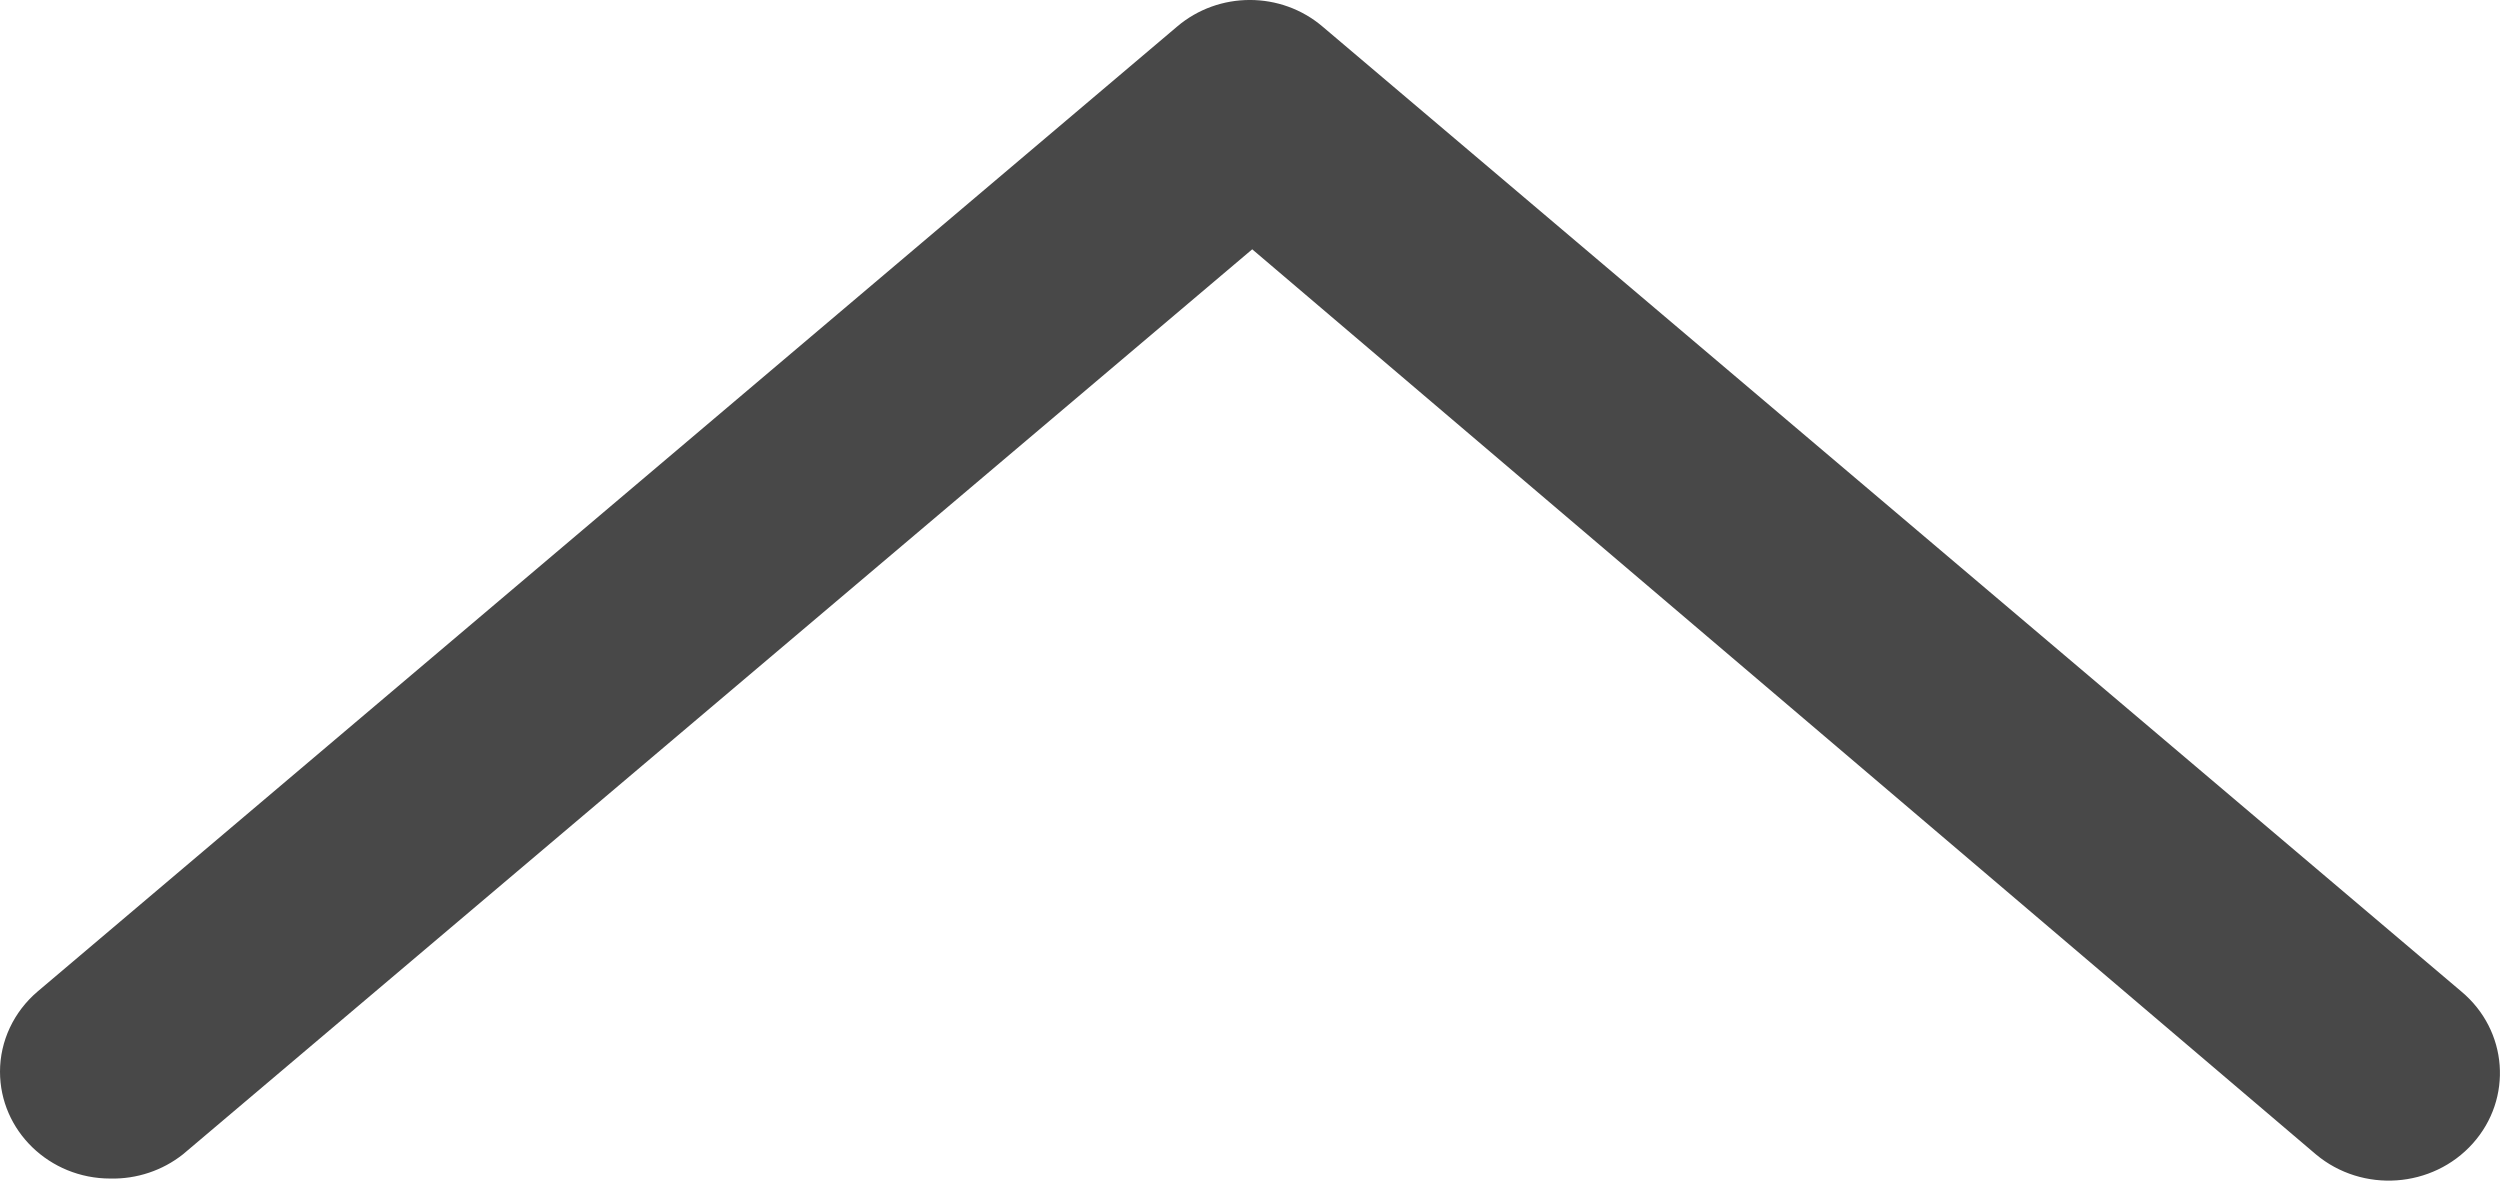
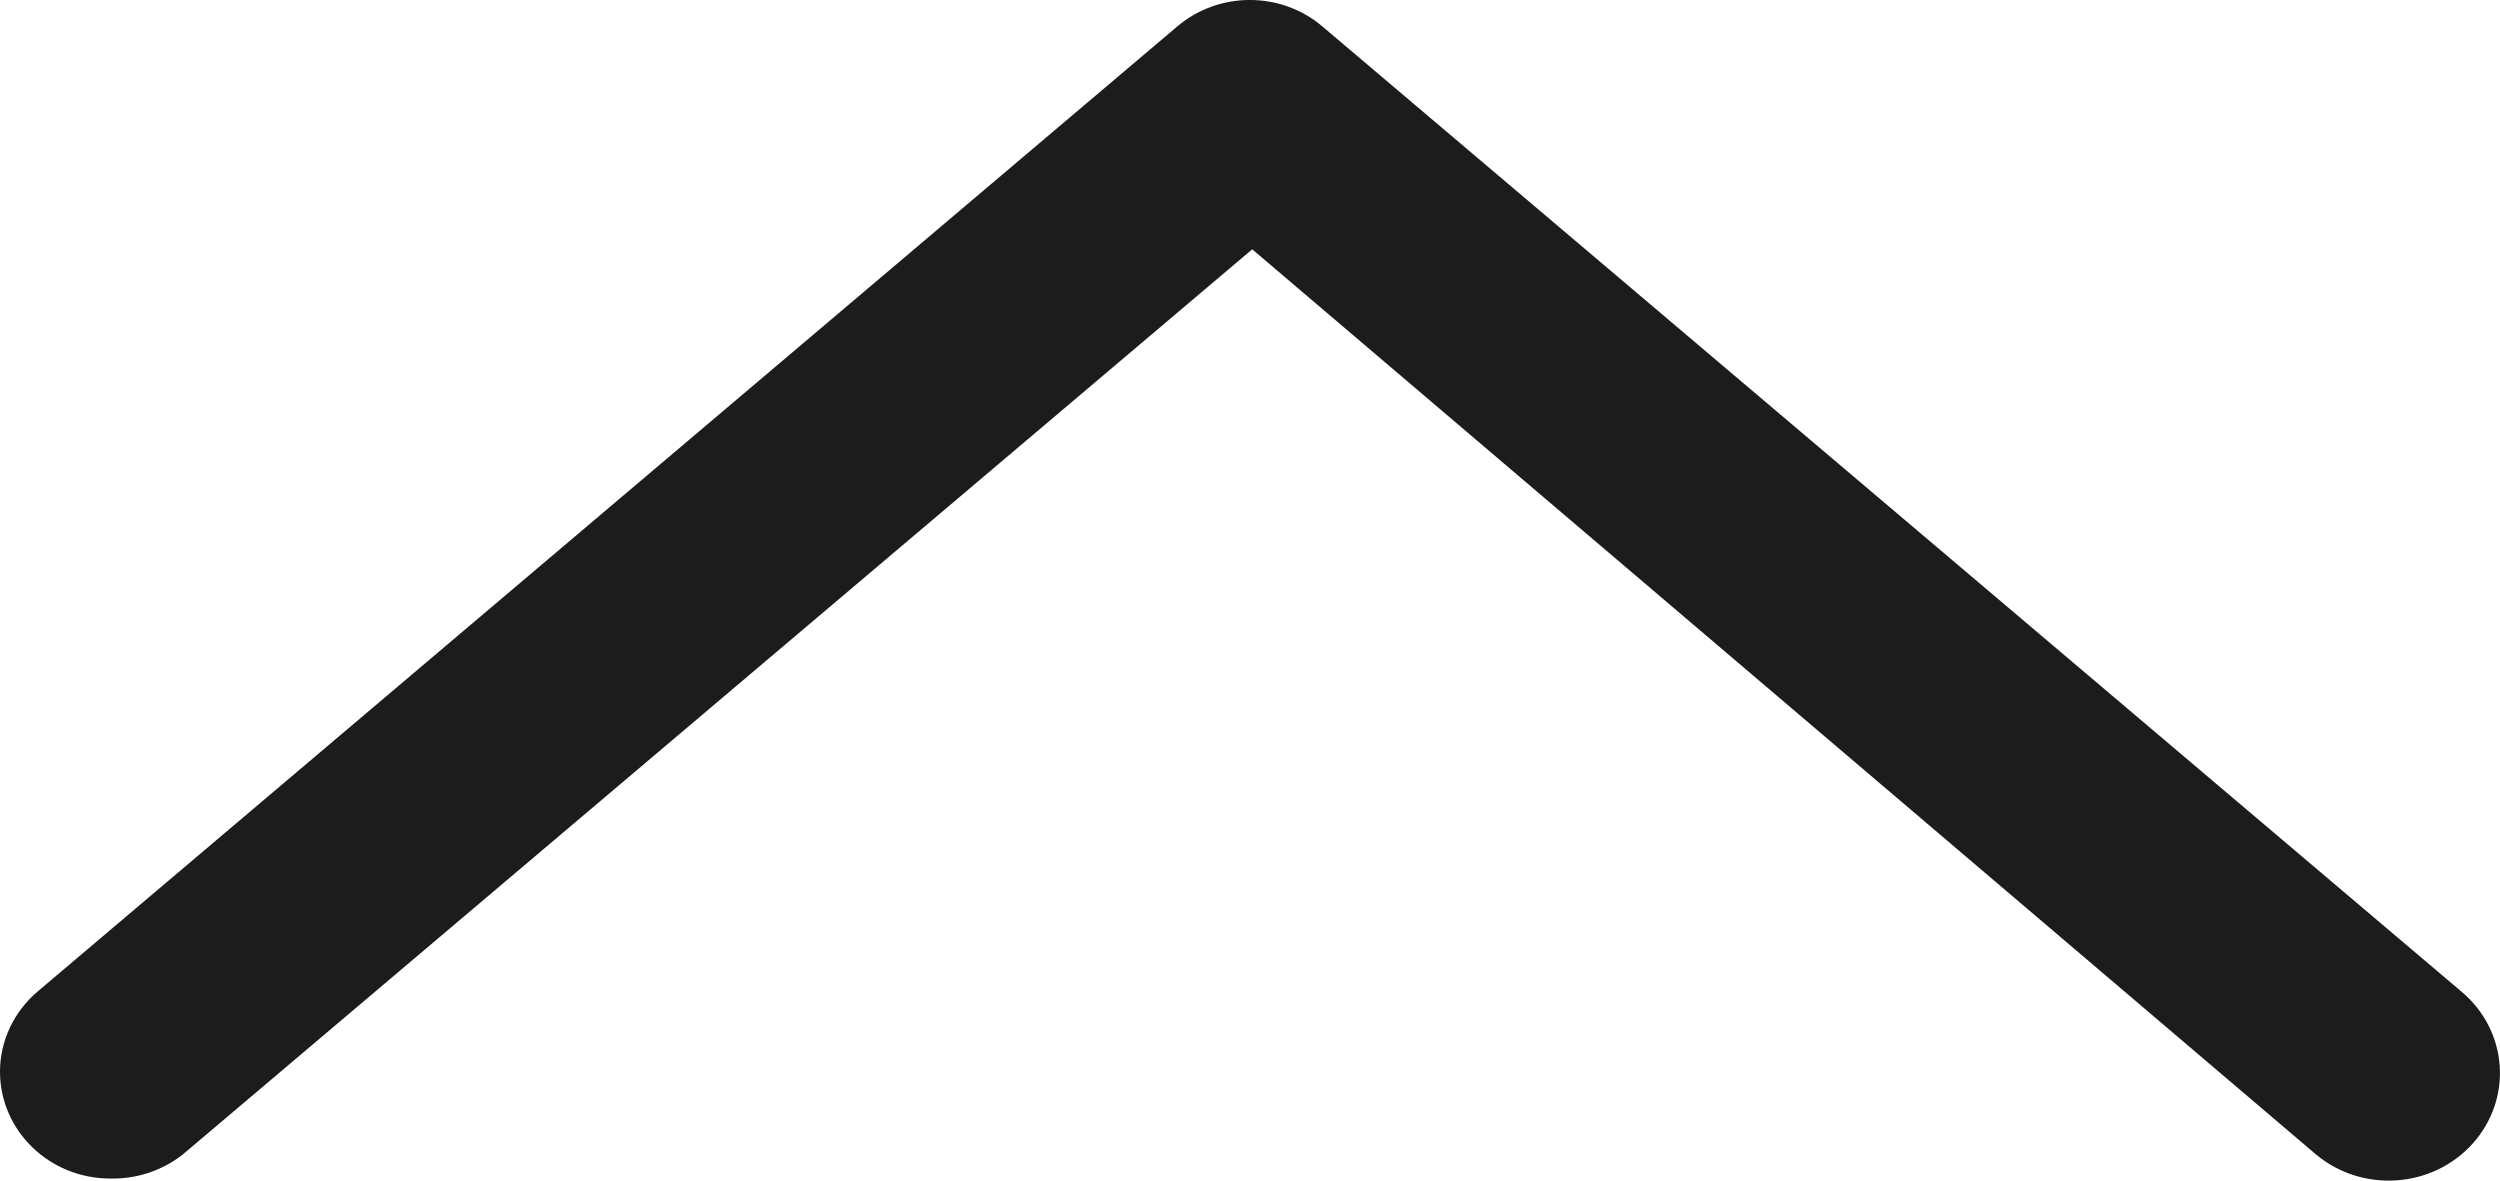
<svg xmlns="http://www.w3.org/2000/svg" version="1.1" id="Layer_1" x="0px" y="0px" width="36px" height="17px" viewBox="0 0 36 17" enable-background="new 0 0 36 17" xml:space="preserve">
  <g id="Layer_2">
    <g id="Layer_1-2">
-       <path fill="#484848" d="M1.588,16.971C0.71,16.971,0,16.281,0,15.432c0-0.44,0.197-0.861,0.541-1.154L16.95,0.383    c0.6-0.511,1.496-0.511,2.095,0l16.4,13.896c0.67,0.561,0.742,1.539,0.164,2.186s-1.59,0.719-2.26,0.158L18.032,3.59L2.635,16.622    C2.341,16.855,1.969,16.98,1.588,16.971z" />
+       <path fill="#1C1C1C" d="M1.588,16.971C0.71,16.971,0,16.281,0,15.432c0-0.44,0.197-0.861,0.541-1.154L16.95,0.383    c0.6-0.511,1.496-0.511,2.095,0l16.4,13.896c0.67,0.561,0.742,1.539,0.164,2.186s-1.59,0.719-2.26,0.158L18.032,3.59L2.635,16.622    C2.341,16.855,1.969,16.98,1.588,16.971z" />
    </g>
  </g>
</svg>
